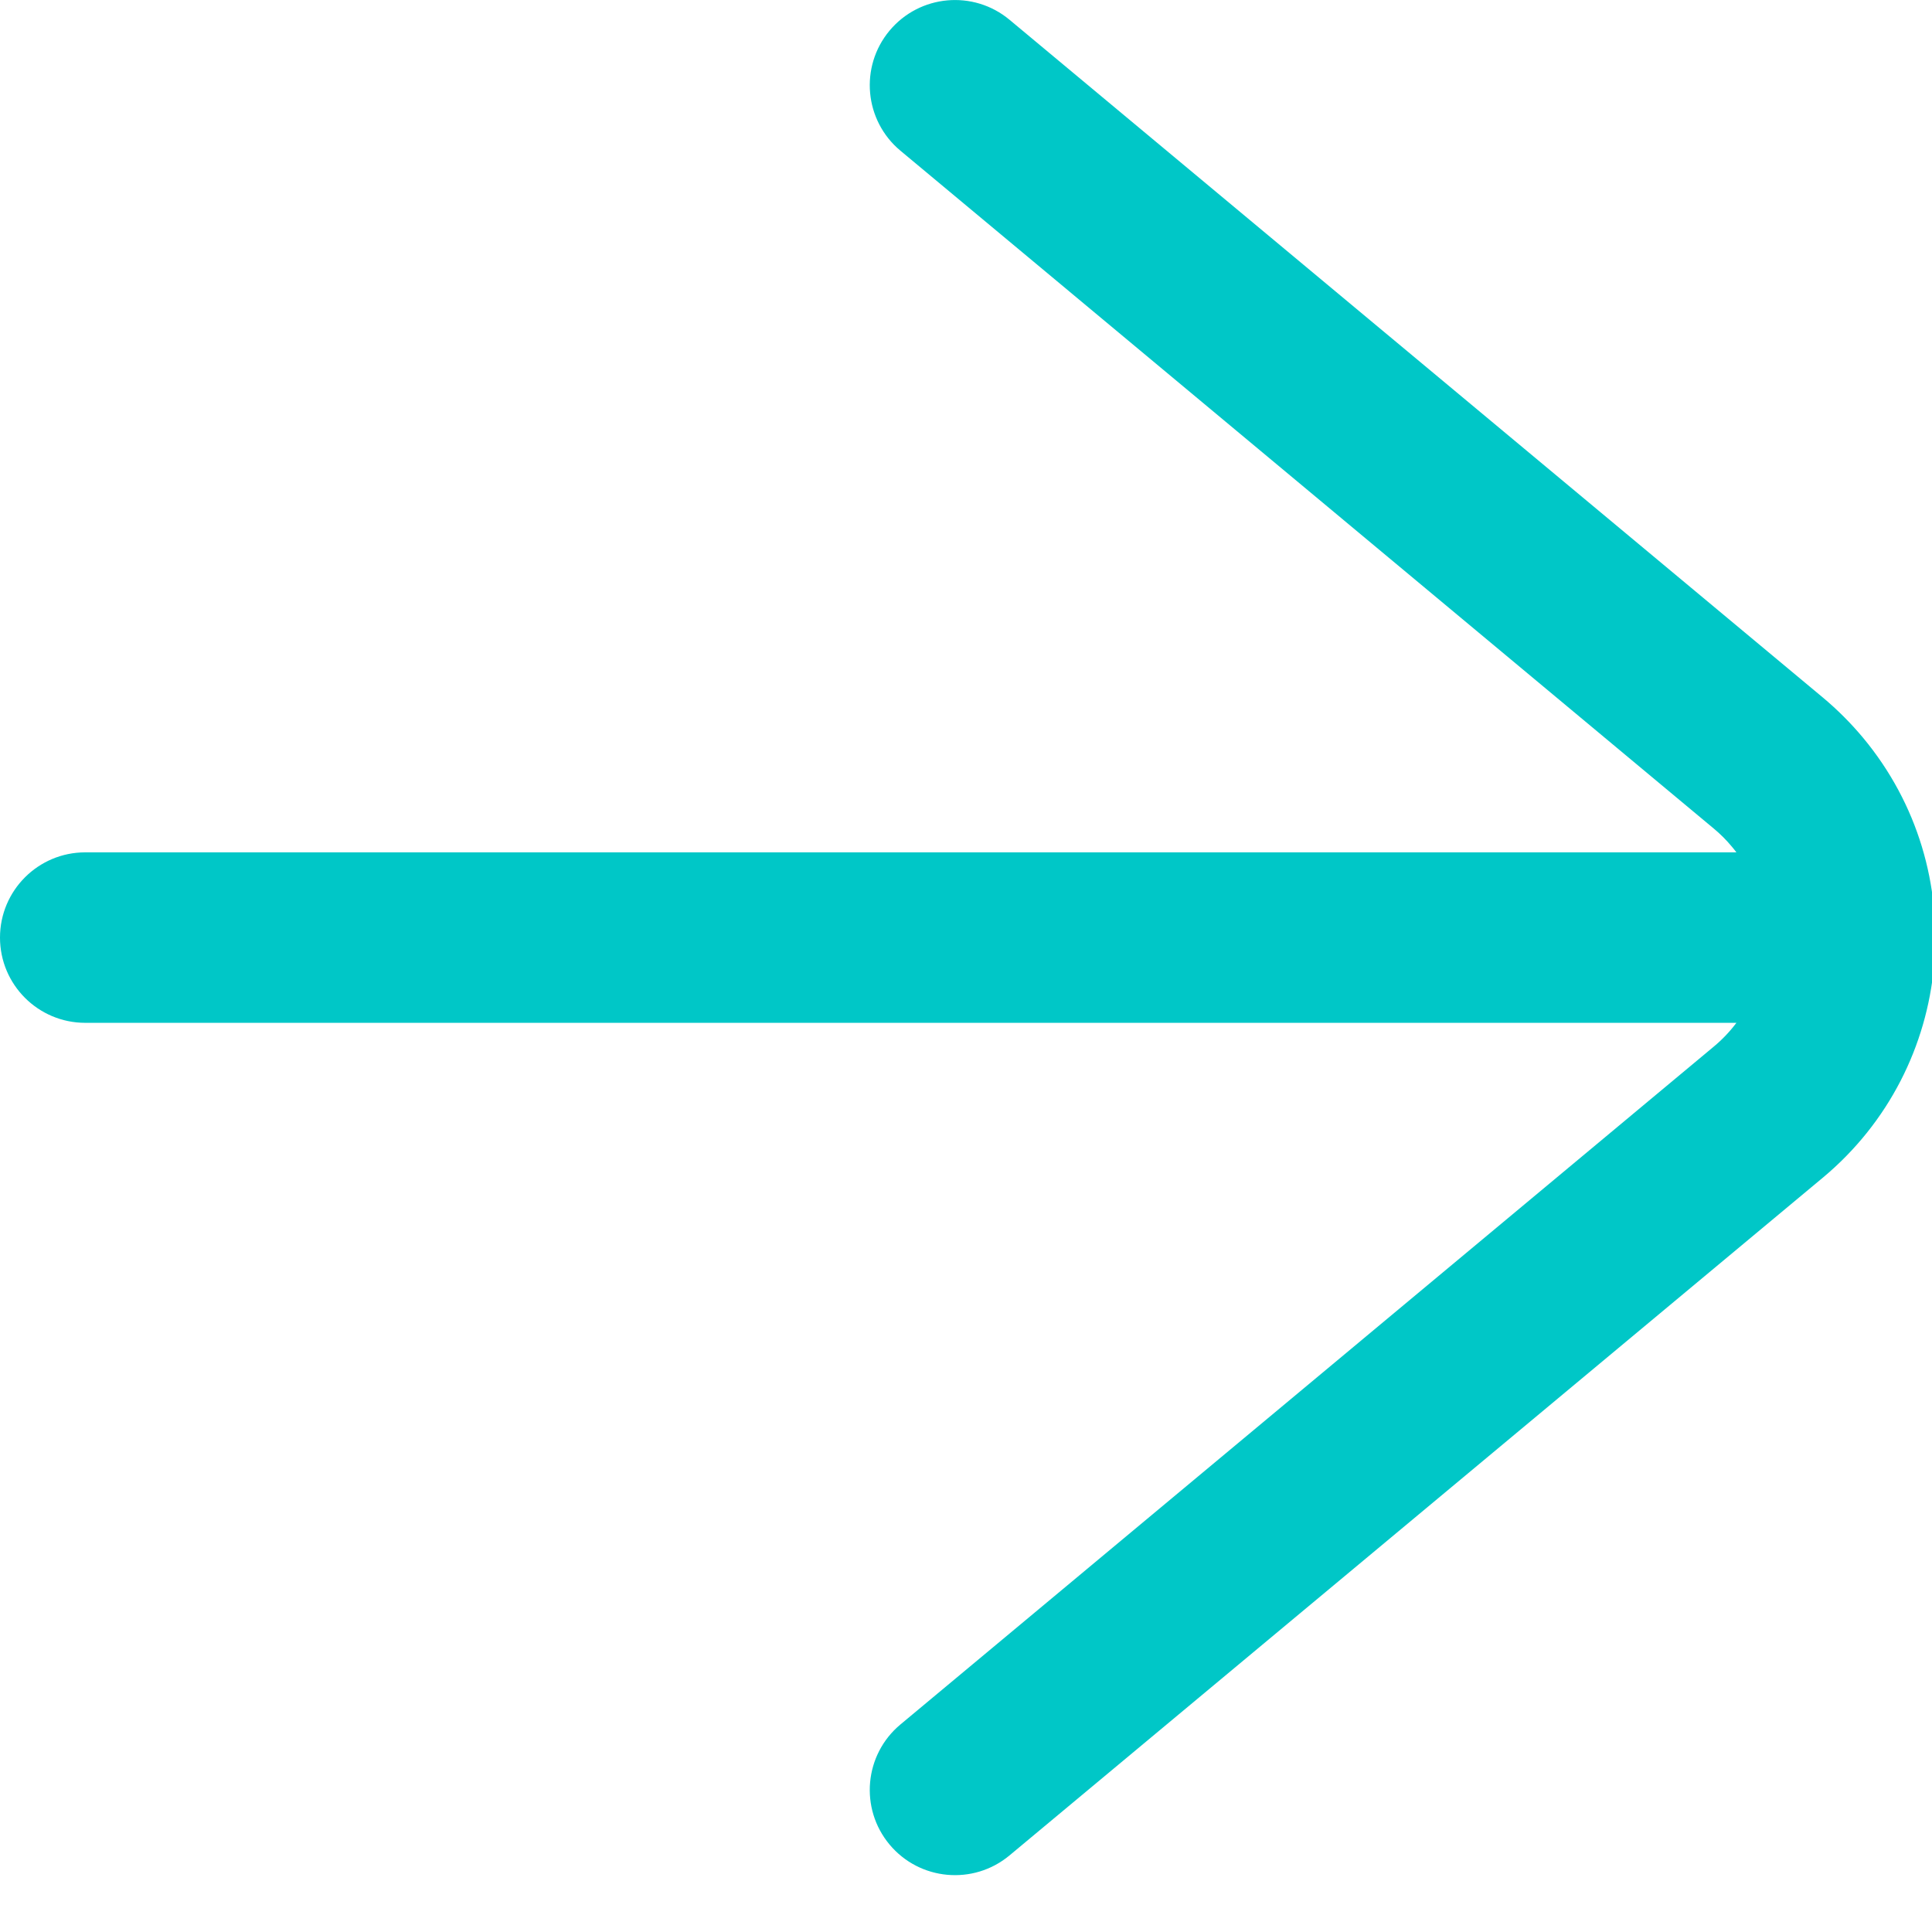
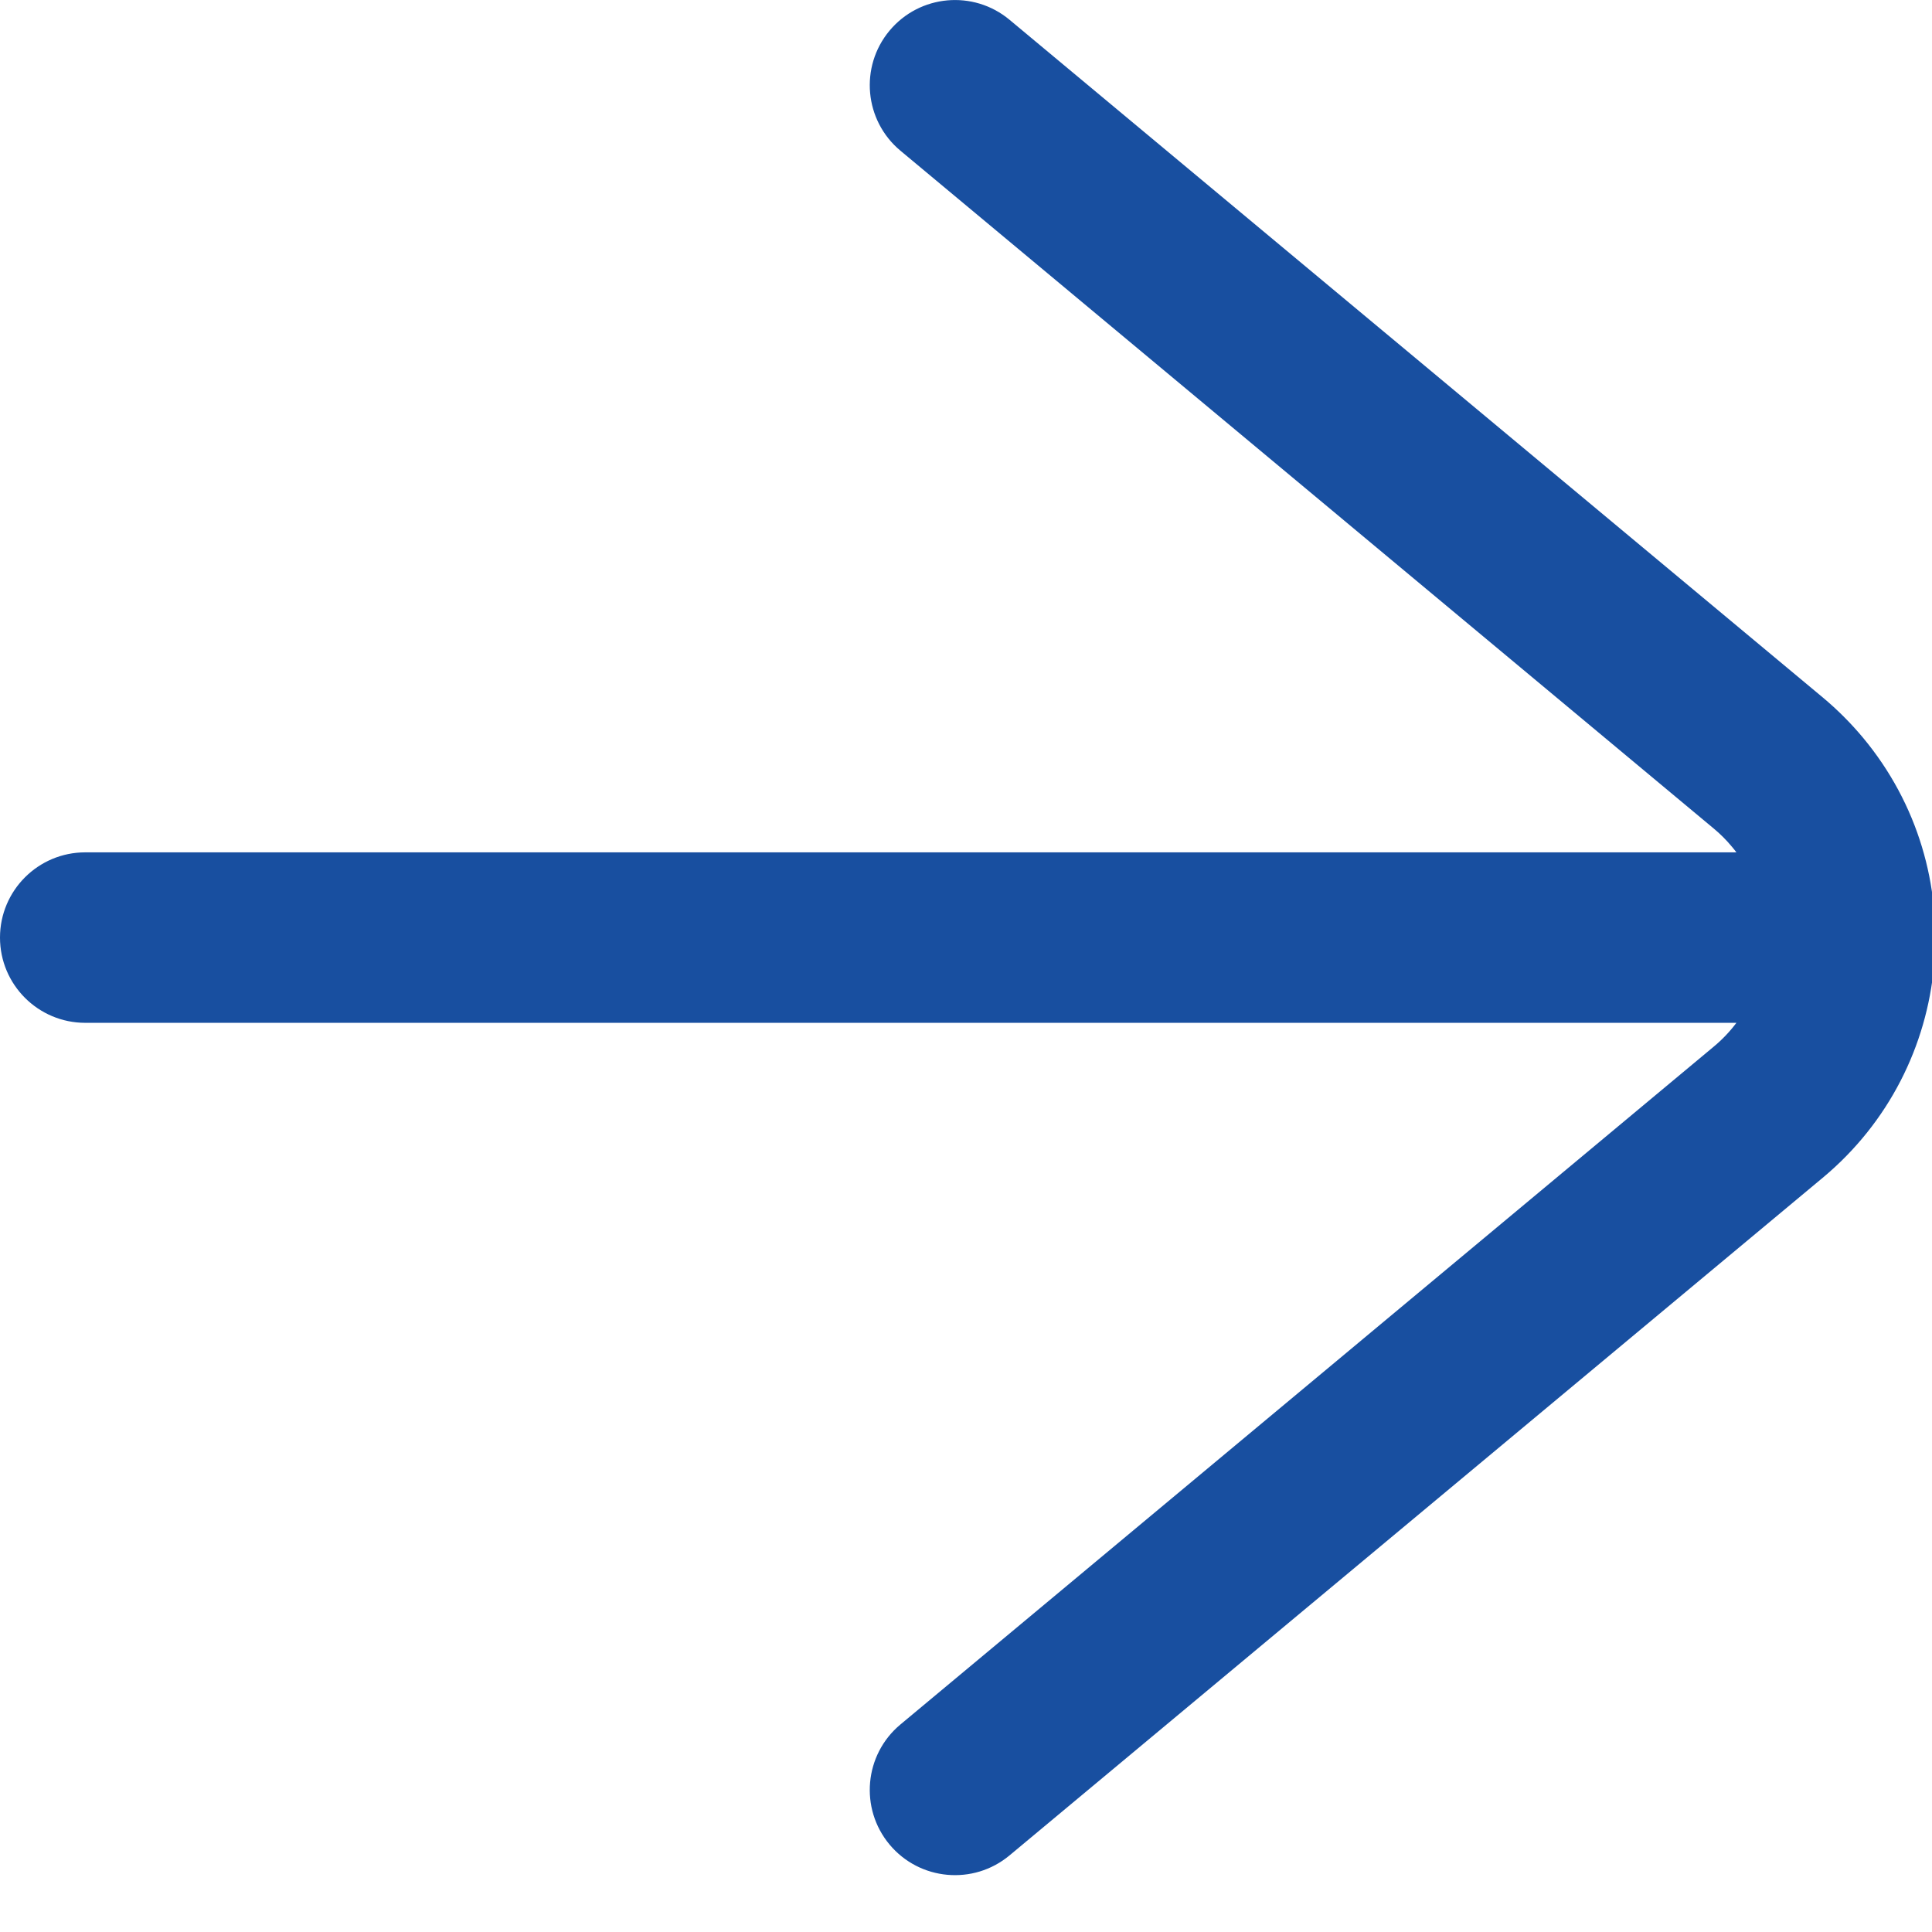
<svg xmlns="http://www.w3.org/2000/svg" width="17px" height="17px" viewBox="0 0 17 17" version="1.1">
  <g id="Page-1" stroke="none" stroke-width="1" fill="none" fill-rule="evenodd">
-     <path d="M1.75,7.5 L16.279,7.5 C16.693,7.5 17.029,7.836 17.029,8.25 C17.029,8.664 16.693,9 16.279,9 L1.75,9 C1.807,9.076 1.874,9.147 1.95,9.21 L9.106,15.174 C9.424,15.439 9.467,15.912 9.202,16.23 C8.937,16.548 8.464,16.591 8.146,16.326 L0.99,10.363 C-0.177,9.39 -0.335,7.656 0.637,6.49 C0.744,6.362 0.862,6.244 0.99,6.137 L8.146,0.174 C8.464,-0.091 8.937,-0.048 9.202,0.27 C9.467,0.588 9.424,1.061 9.106,1.326 L1.95,7.29 C1.892,7.338 1.838,7.392 1.79,7.45 C1.776,7.466 1.763,7.483 1.75,7.5 Z" id="Combined-Shape" fill="#00C7C7" fill-rule="nonzero" transform="translate(8.514488, 8.250019) scale(-1, 1) translate(-8.514488, -8.250019) " />
+     <path d="M1.75,7.5 L16.279,7.5 C16.693,7.5 17.029,7.836 17.029,8.25 C17.029,8.664 16.693,9 16.279,9 L1.75,9 C1.807,9.076 1.874,9.147 1.95,9.21 L9.106,15.174 C9.424,15.439 9.467,15.912 9.202,16.23 C8.937,16.548 8.464,16.591 8.146,16.326 L0.99,10.363 C-0.177,9.39 -0.335,7.656 0.637,6.49 C0.744,6.362 0.862,6.244 0.99,6.137 L8.146,0.174 C8.464,-0.091 8.937,-0.048 9.202,0.27 C9.467,0.588 9.424,1.061 9.106,1.326 L1.95,7.29 C1.892,7.338 1.838,7.392 1.79,7.45 C1.776,7.466 1.763,7.483 1.75,7.5 Z" id="Combined-Shape" fill="#184fa0" fill-rule="nonzero" transform="translate(8.514488, 8.250019) scale(-1, 1) translate(-8.514488, -8.250019) " />
  </g>
</svg>
